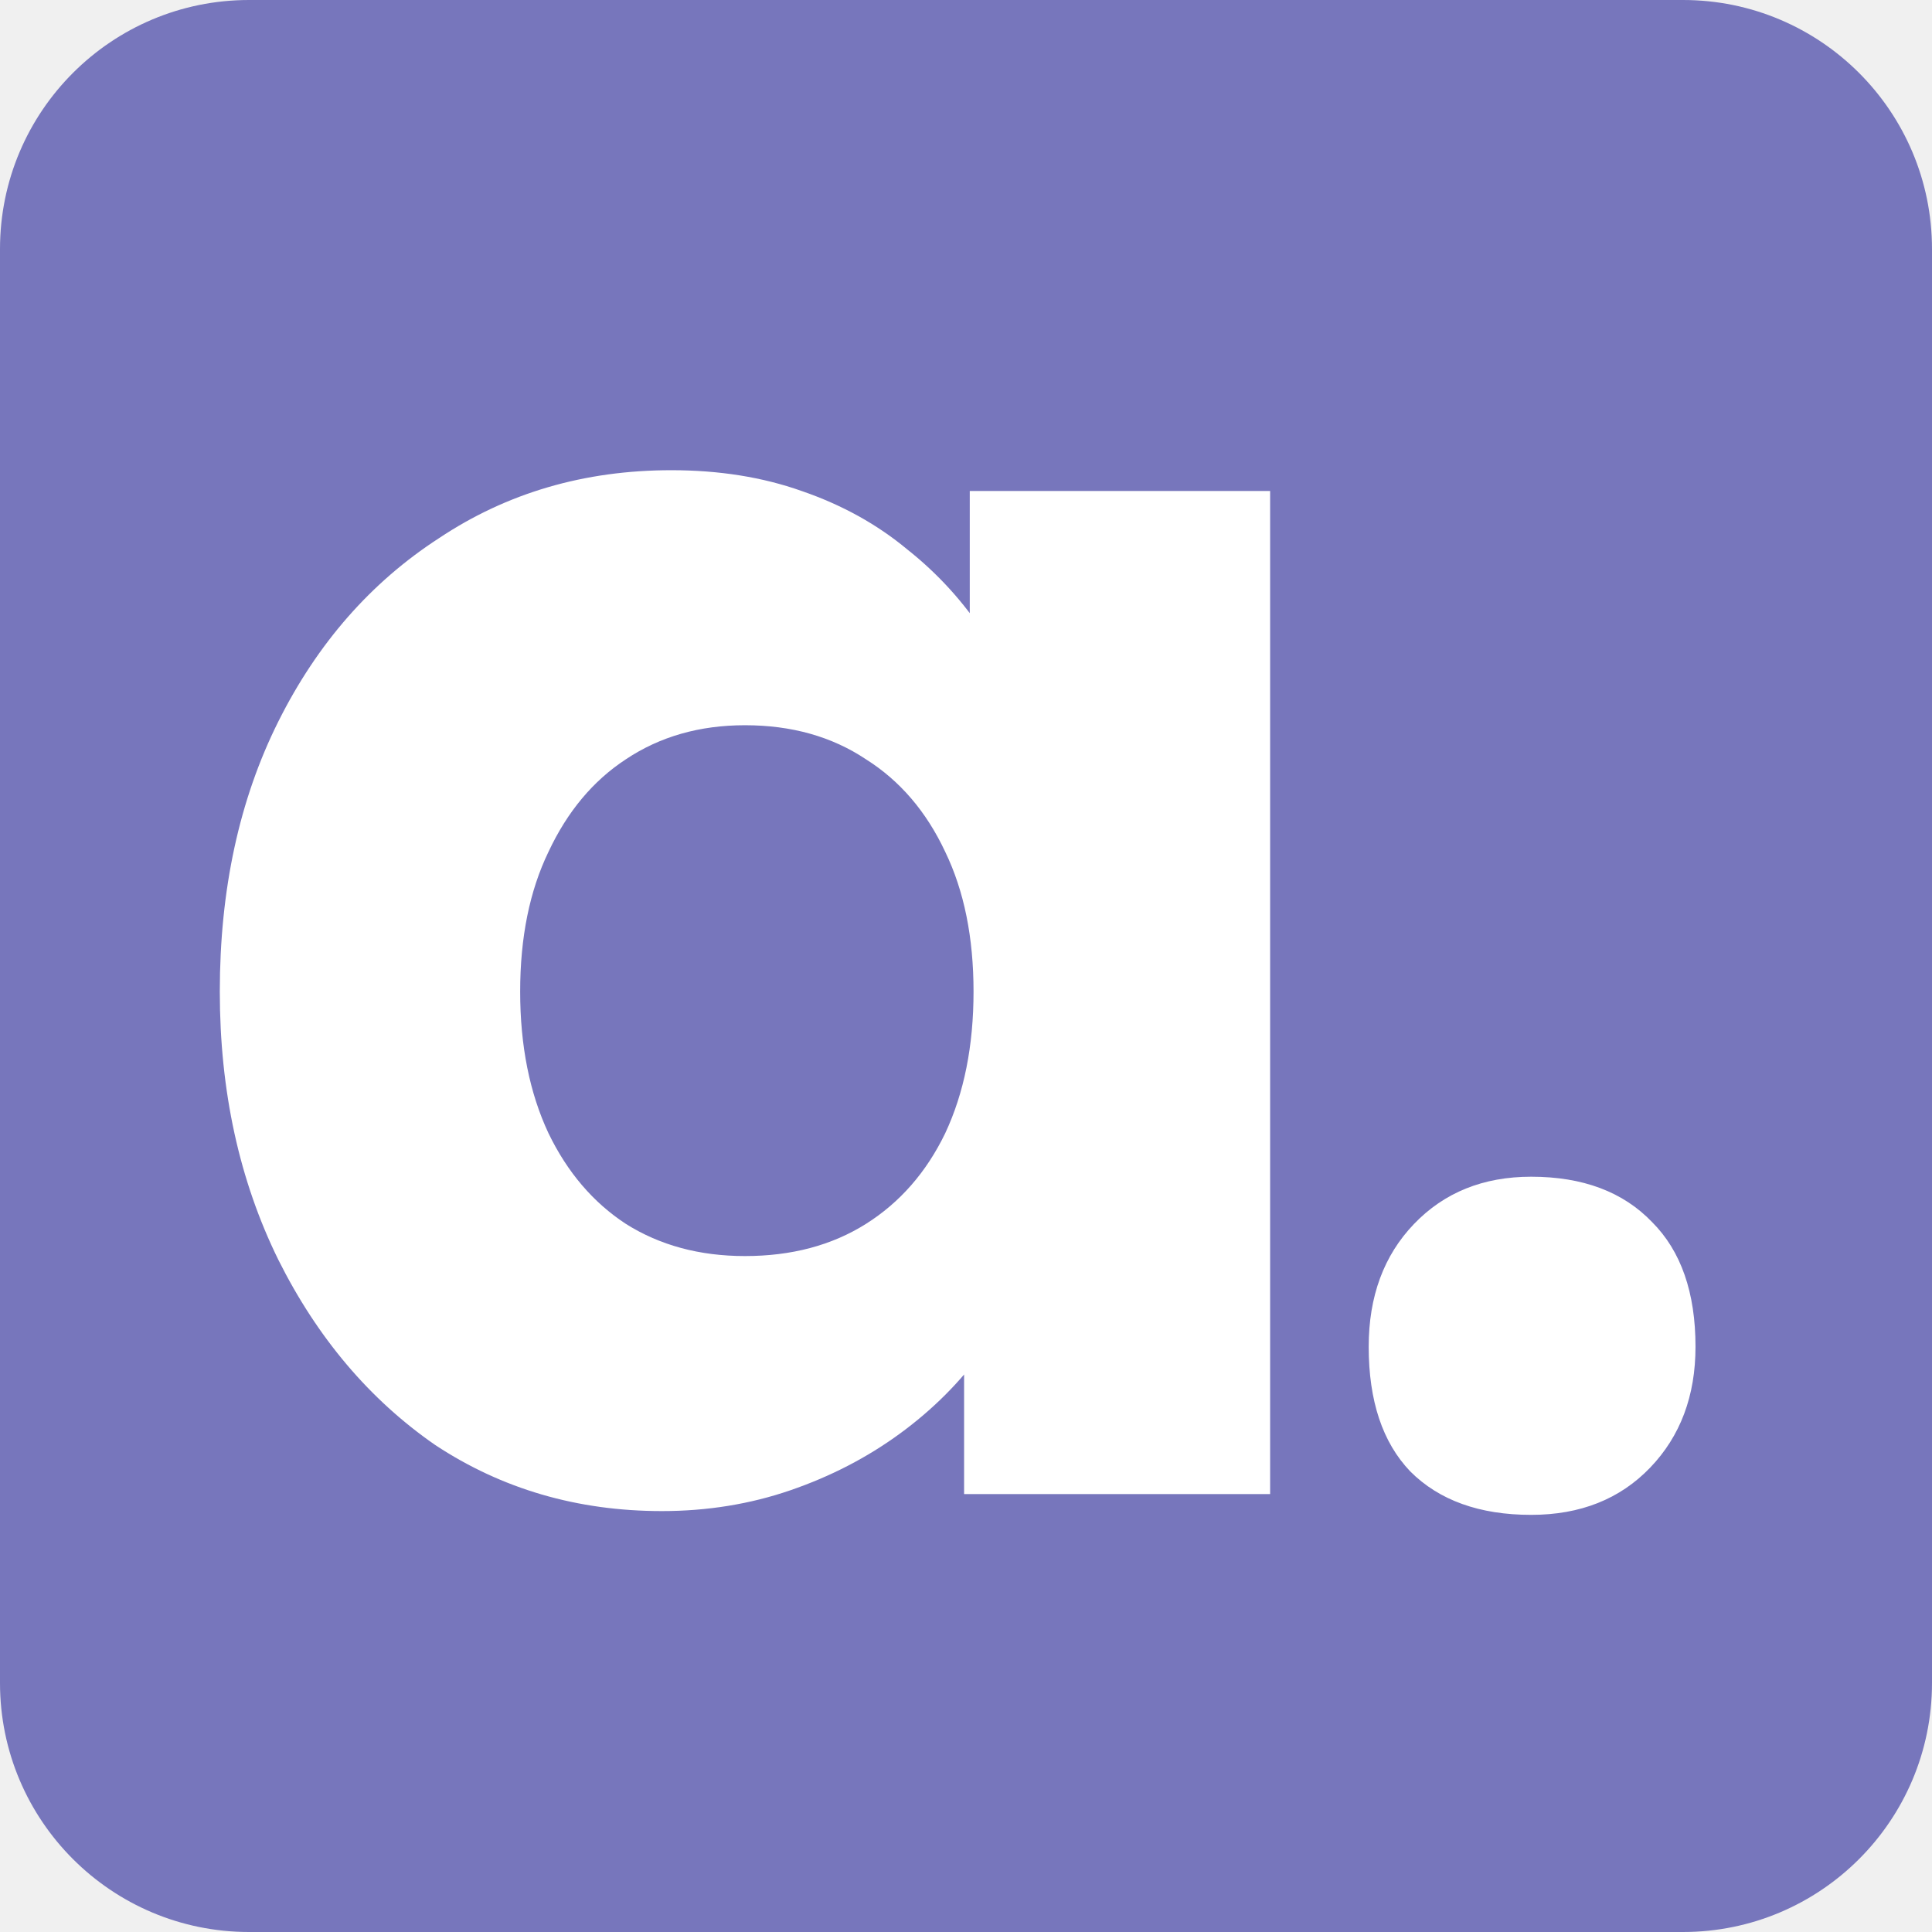
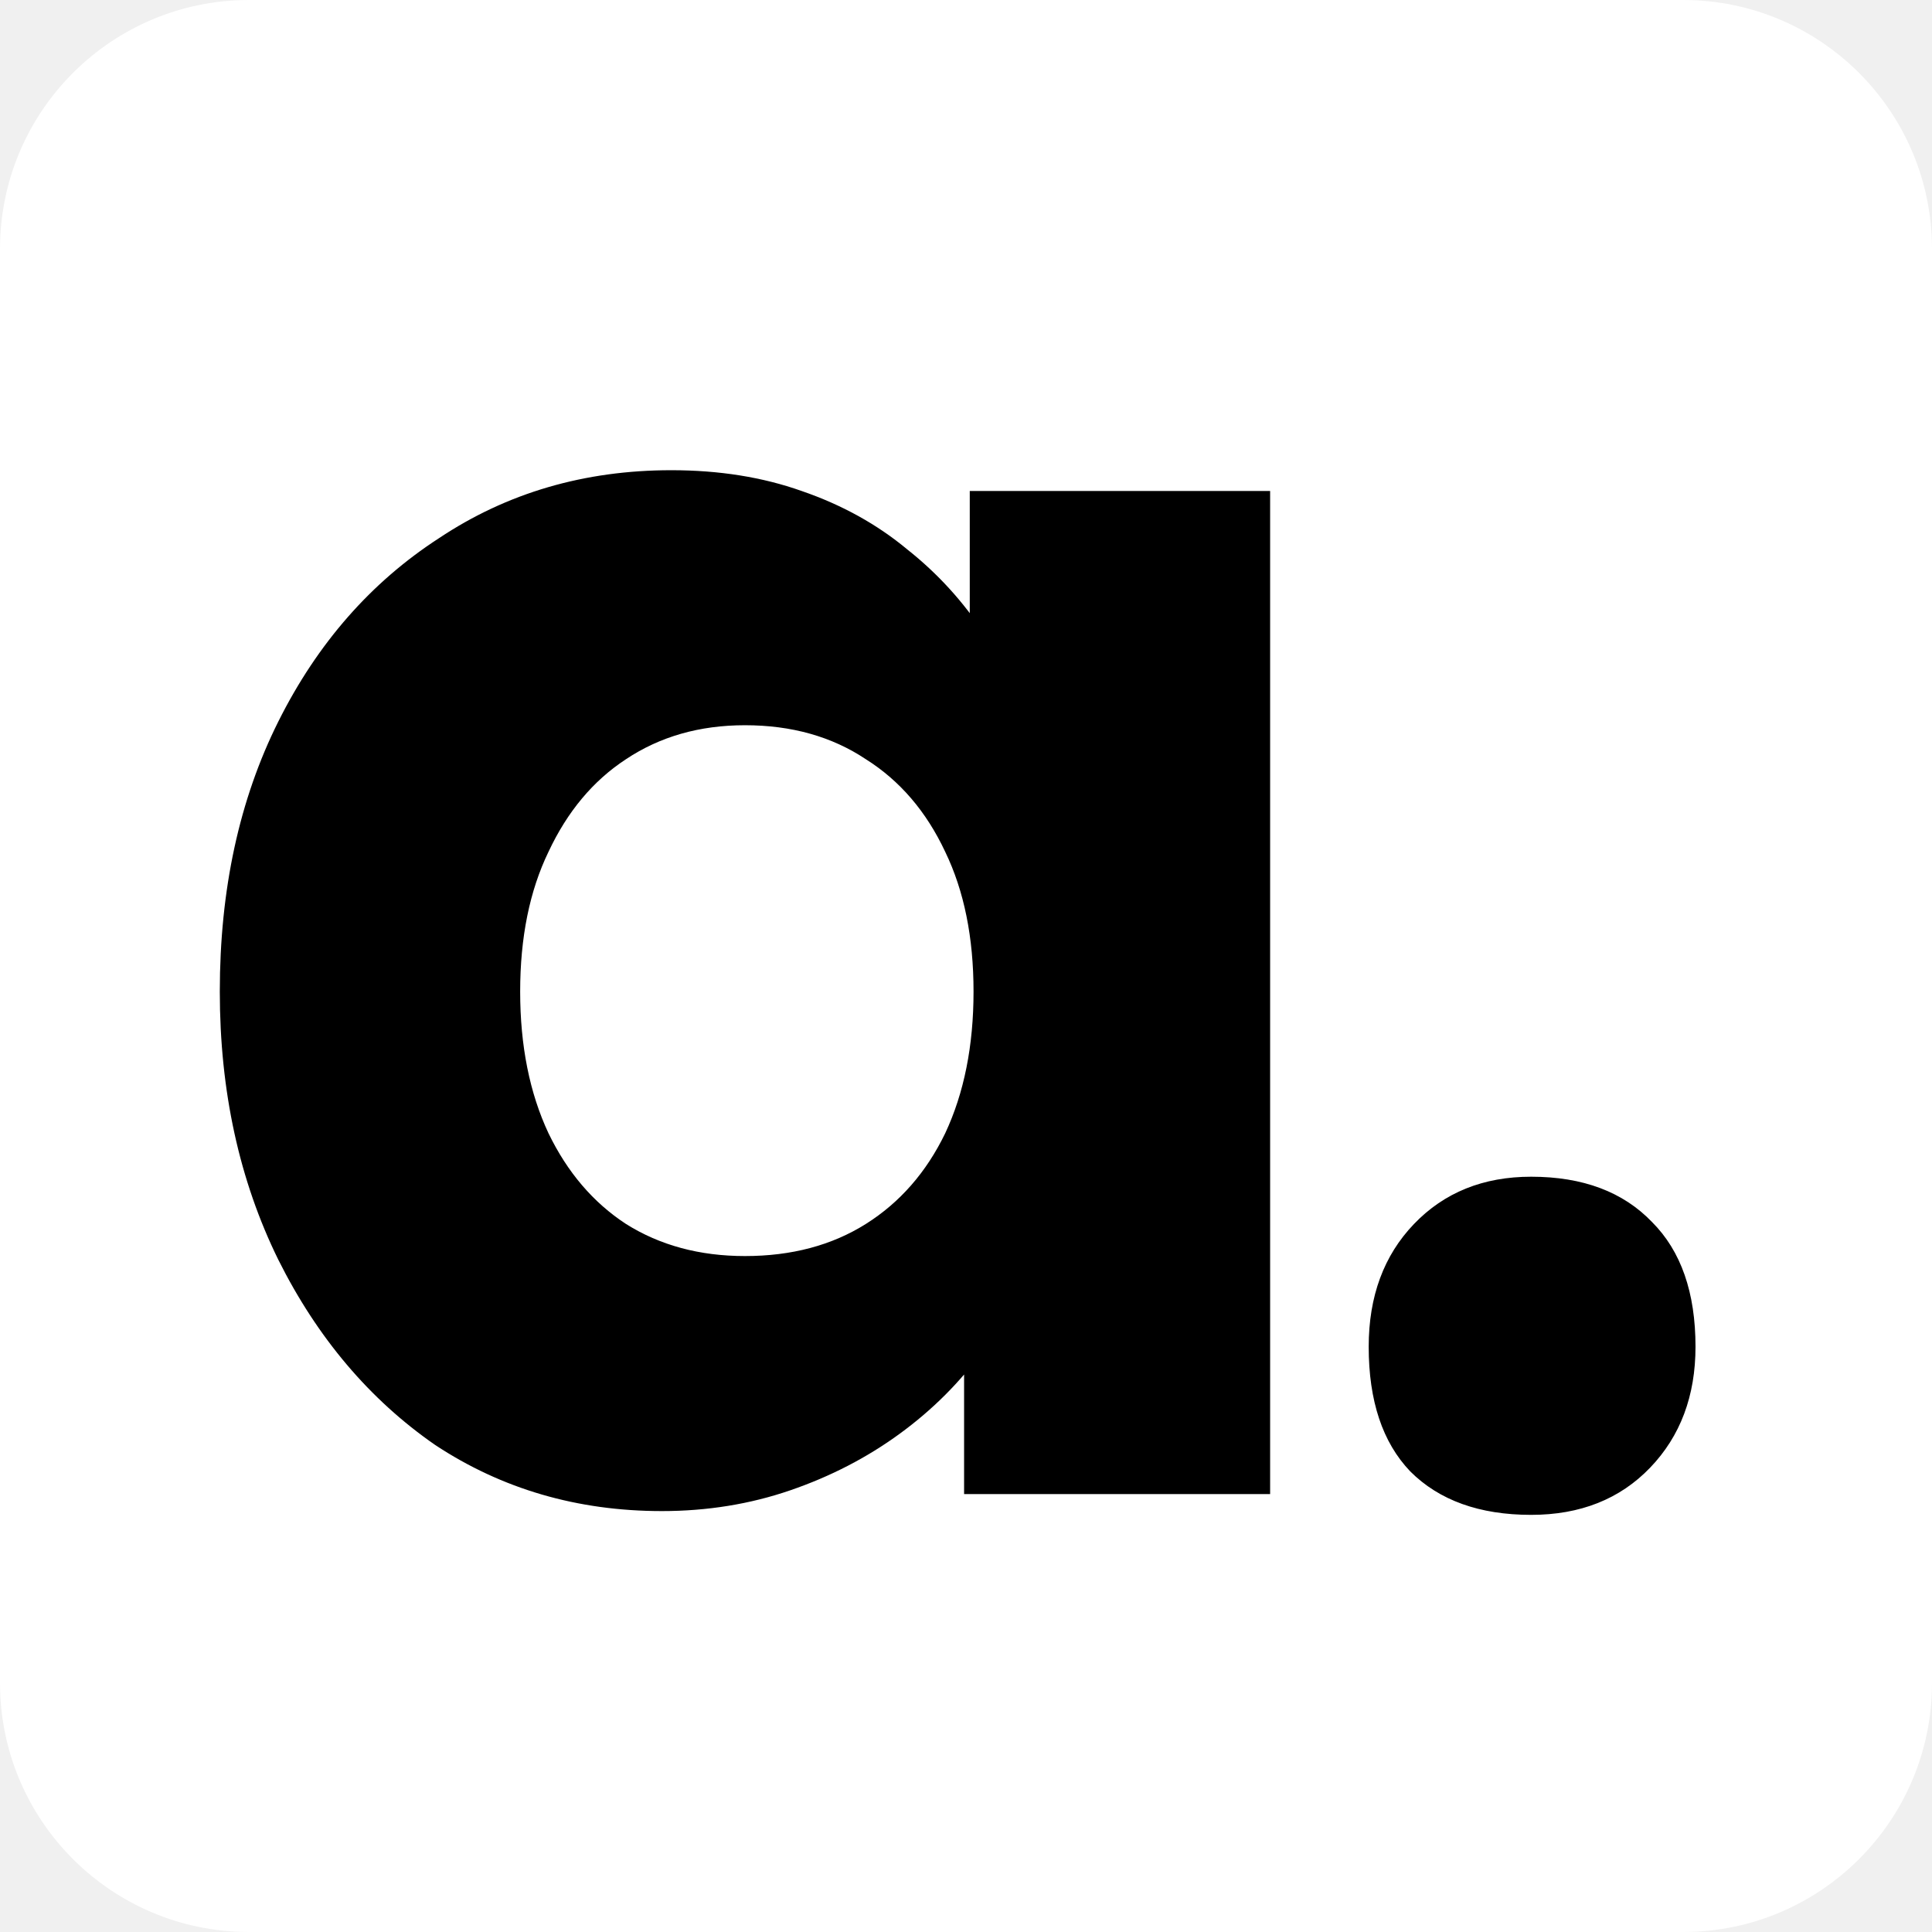
<svg xmlns="http://www.w3.org/2000/svg" fill="none" viewBox="0 49 225 225">
-   <rect y="49" width="225" height="225" rx="29" fill="#7776BC" />
-   <path d="M77.078 224.98C67.252 224.98 58.452 222.413 50.678 217.28C43.052 212 36.965 204.813 32.418 195.72C27.872 186.48 25.598 176.067 25.598 164.48C25.598 152.6 27.872 142.113 32.418 133.02C36.965 123.927 43.198 116.813 51.118 111.68C59.038 106.4 68.058 103.76 78.178 103.76C83.752 103.76 88.812 104.567 93.358 106.18C98.052 107.793 102.158 110.067 105.678 113C109.198 115.787 112.205 119.087 114.698 122.9C117.192 126.567 119.025 130.527 120.198 134.78L112.938 133.9V106.18H147.918V223H112.278V194.84L120.198 194.62C119.025 198.727 117.118 202.613 114.478 206.28C111.838 209.947 108.612 213.173 104.798 215.96C100.985 218.747 96.732 220.947 92.038 222.56C87.345 224.173 82.358 224.98 77.078 224.98ZM86.758 195.28C92.185 195.28 96.878 194.033 100.838 191.54C104.798 189.047 107.878 185.527 110.078 180.98C112.278 176.287 113.378 170.787 113.378 164.48C113.378 158.173 112.278 152.747 110.078 148.2C107.878 143.507 104.798 139.913 100.838 137.42C96.878 134.78 92.185 133.46 86.758 133.46C81.478 133.46 76.858 134.78 72.898 137.42C69.085 139.913 66.078 143.507 63.878 148.2C61.678 152.747 60.578 158.173 60.578 164.48C60.578 170.787 61.678 176.287 63.878 180.98C66.078 185.527 69.085 189.047 72.898 191.54C76.858 194.033 81.478 195.28 86.758 195.28ZM178.318 225.42C172.304 225.42 167.611 223.733 164.238 220.36C161.011 216.987 159.398 212.147 159.398 205.84C159.398 199.973 161.158 195.207 164.678 191.54C168.198 187.873 172.744 186.04 178.318 186.04C184.331 186.04 189.024 187.8 192.398 191.32C195.771 194.693 197.458 199.533 197.458 205.84C197.458 211.56 195.698 216.253 192.178 219.92C188.658 223.587 184.038 225.42 178.318 225.42Z" fill="white" />
+   <rect y="49" width="225" height="225" rx="29" fill="white" />
+   <path d="M77.078 224.98C67.252 224.98 58.452 222.413 50.678 217.28C43.052 212 36.965 204.813 32.418 195.72C27.872 186.48 25.598 176.067 25.598 164.48C25.598 152.6 27.872 142.113 32.418 133.02C36.965 123.927 43.198 116.813 51.118 111.68C59.038 106.4 68.058 103.76 78.178 103.76C83.752 103.76 88.812 104.567 93.358 106.18C98.052 107.793 102.158 110.067 105.678 113C109.198 115.787 112.205 119.087 114.698 122.9C117.192 126.567 119.025 130.527 120.198 134.78L112.938 133.9V106.18H147.918V223H112.278V194.84L120.198 194.62C119.025 198.727 117.118 202.613 114.478 206.28C111.838 209.947 108.612 213.173 104.798 215.96C100.985 218.747 96.732 220.947 92.038 222.56C87.345 224.173 82.358 224.98 77.078 224.98ZM86.758 195.28C92.185 195.28 96.878 194.033 100.838 191.54C104.798 189.047 107.878 185.527 110.078 180.98C112.278 176.287 113.378 170.787 113.378 164.48C113.378 158.173 112.278 152.747 110.078 148.2C107.878 143.507 104.798 139.913 100.838 137.42C96.878 134.78 92.185 133.46 86.758 133.46C81.478 133.46 76.858 134.78 72.898 137.42C69.085 139.913 66.078 143.507 63.878 148.2C61.678 152.747 60.578 158.173 60.578 164.48C60.578 170.787 61.678 176.287 63.878 180.98C66.078 185.527 69.085 189.047 72.898 191.54C76.858 194.033 81.478 195.28 86.758 195.28ZM178.318 225.42C172.304 225.42 167.611 223.733 164.238 220.36C161.011 216.987 159.398 212.147 159.398 205.84C159.398 199.973 161.158 195.207 164.678 191.54C168.198 187.873 172.744 186.04 178.318 186.04C184.331 186.04 189.024 187.8 192.398 191.32C195.771 194.693 197.458 199.533 197.458 205.84C197.458 211.56 195.698 216.253 192.178 219.92C188.658 223.587 184.038 225.42 178.318 225.42Z" fill="black" />
</svg>
